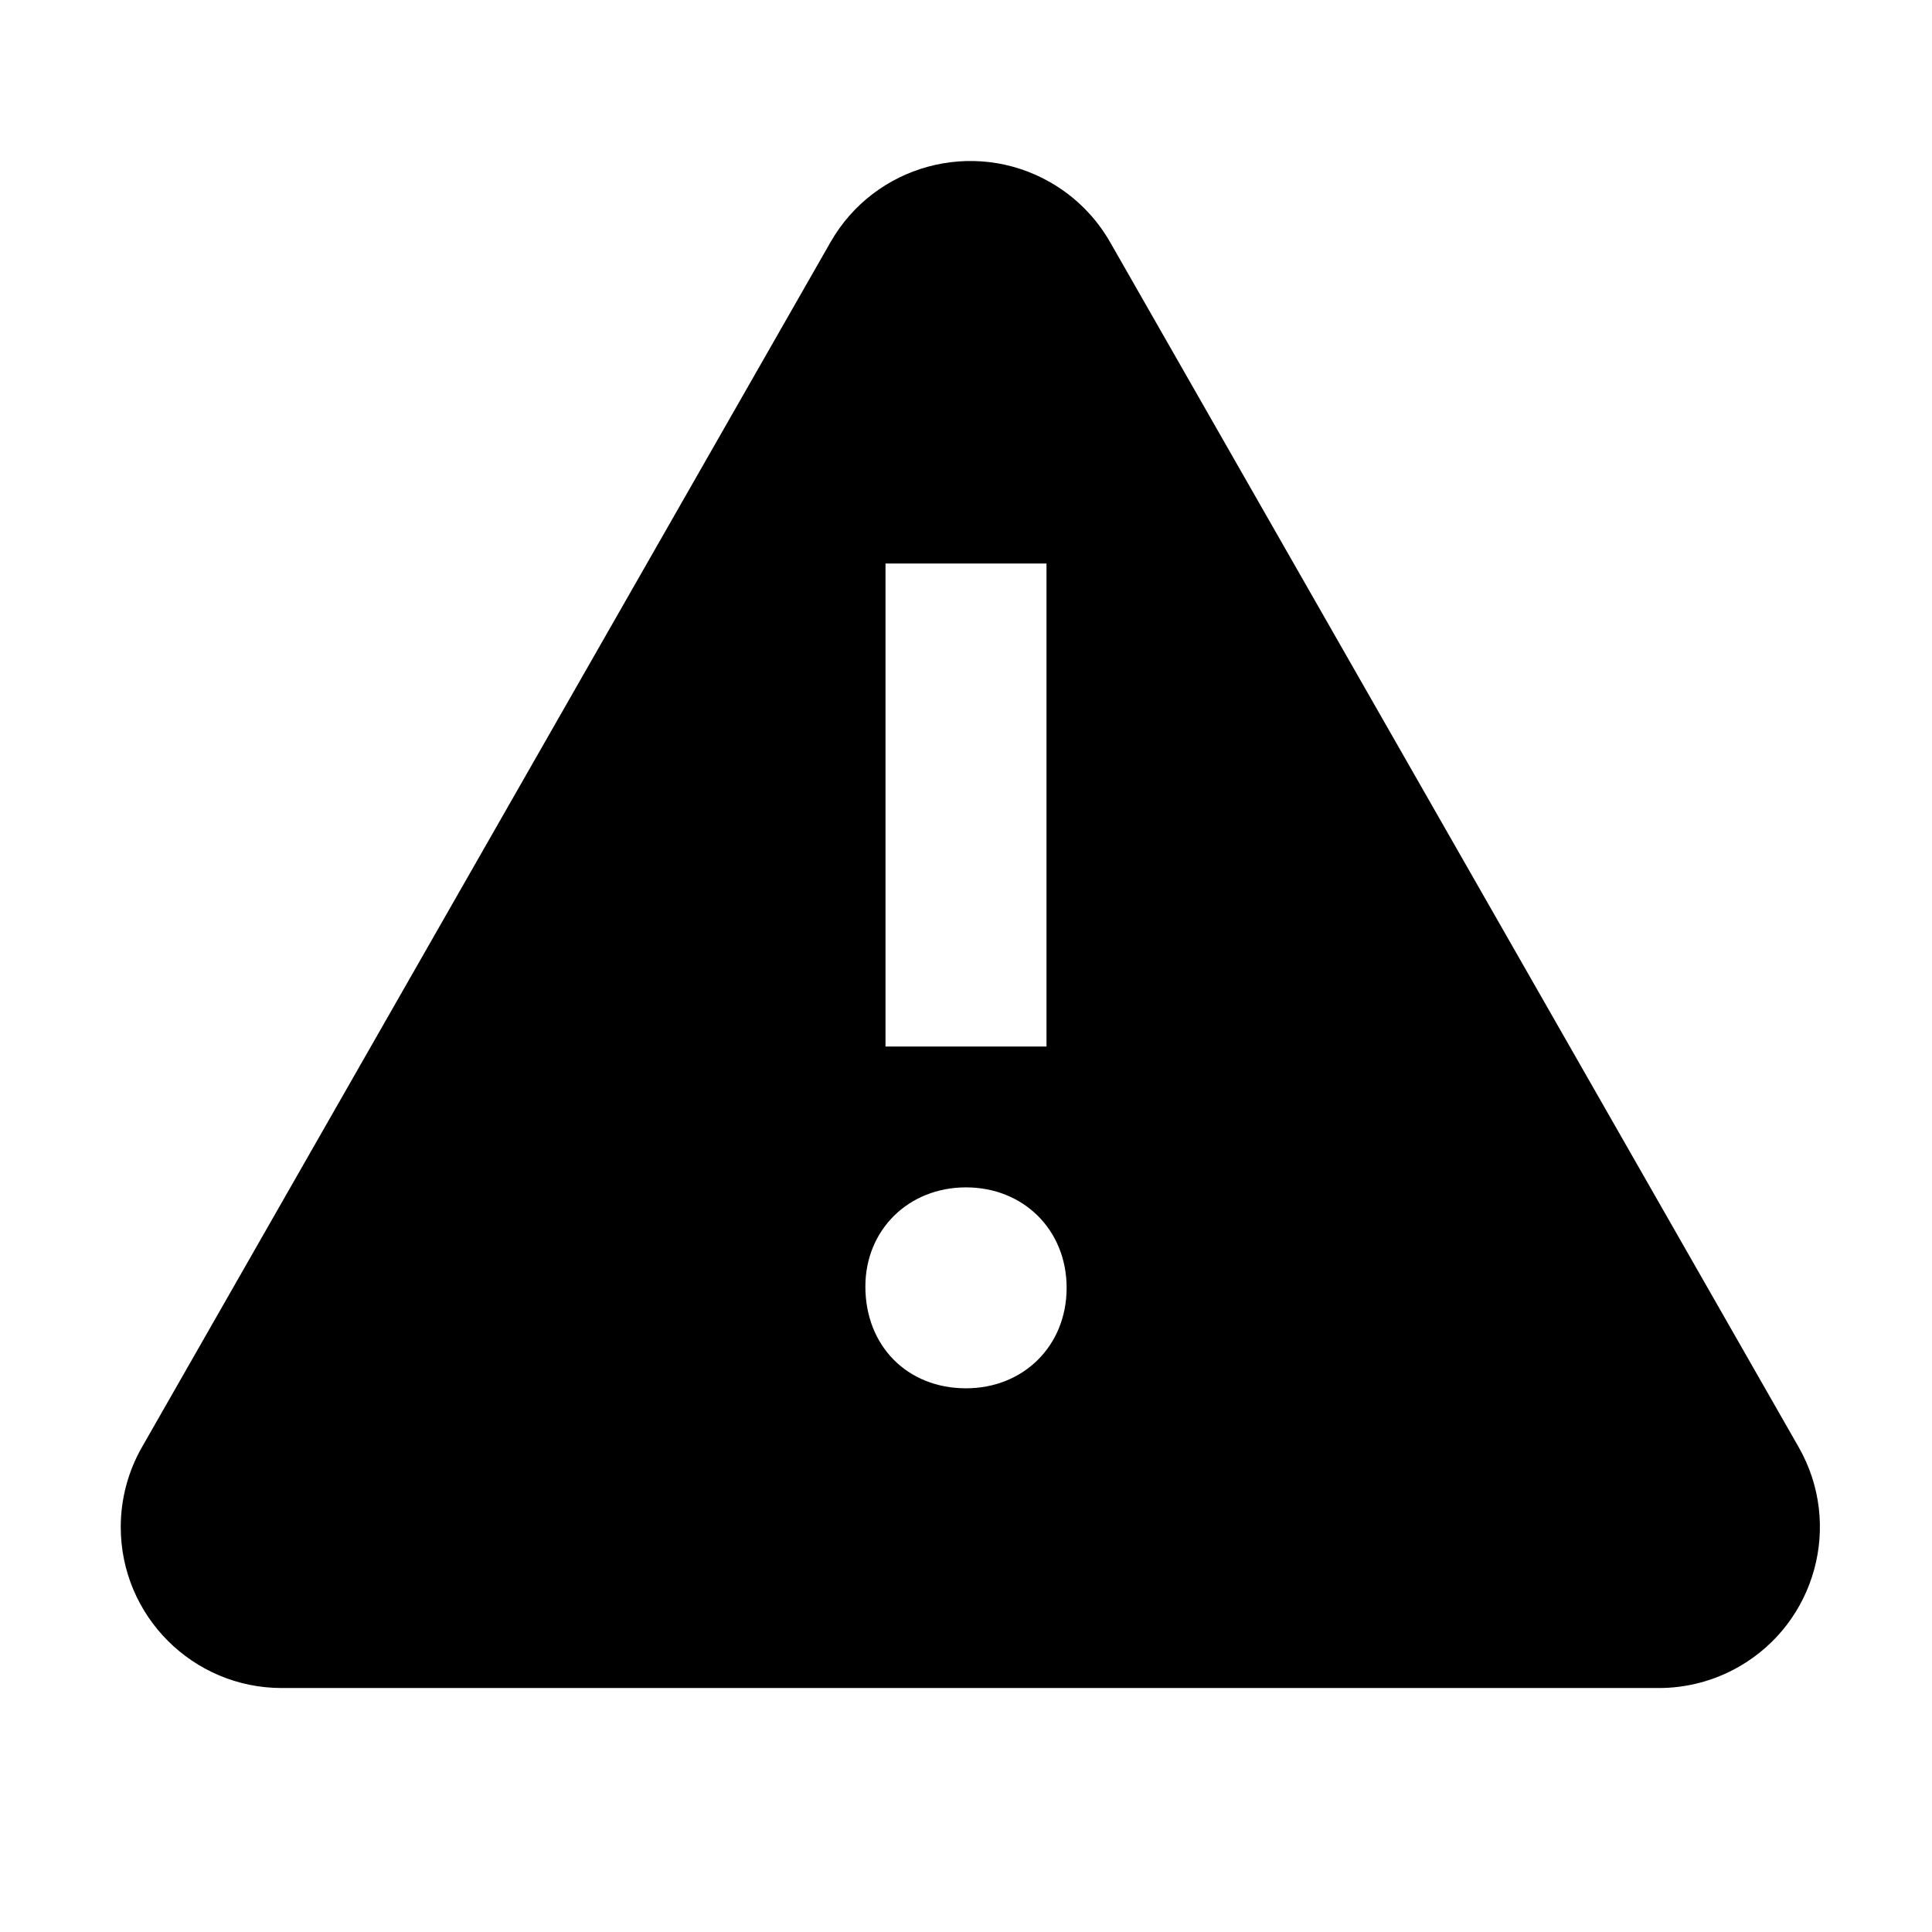
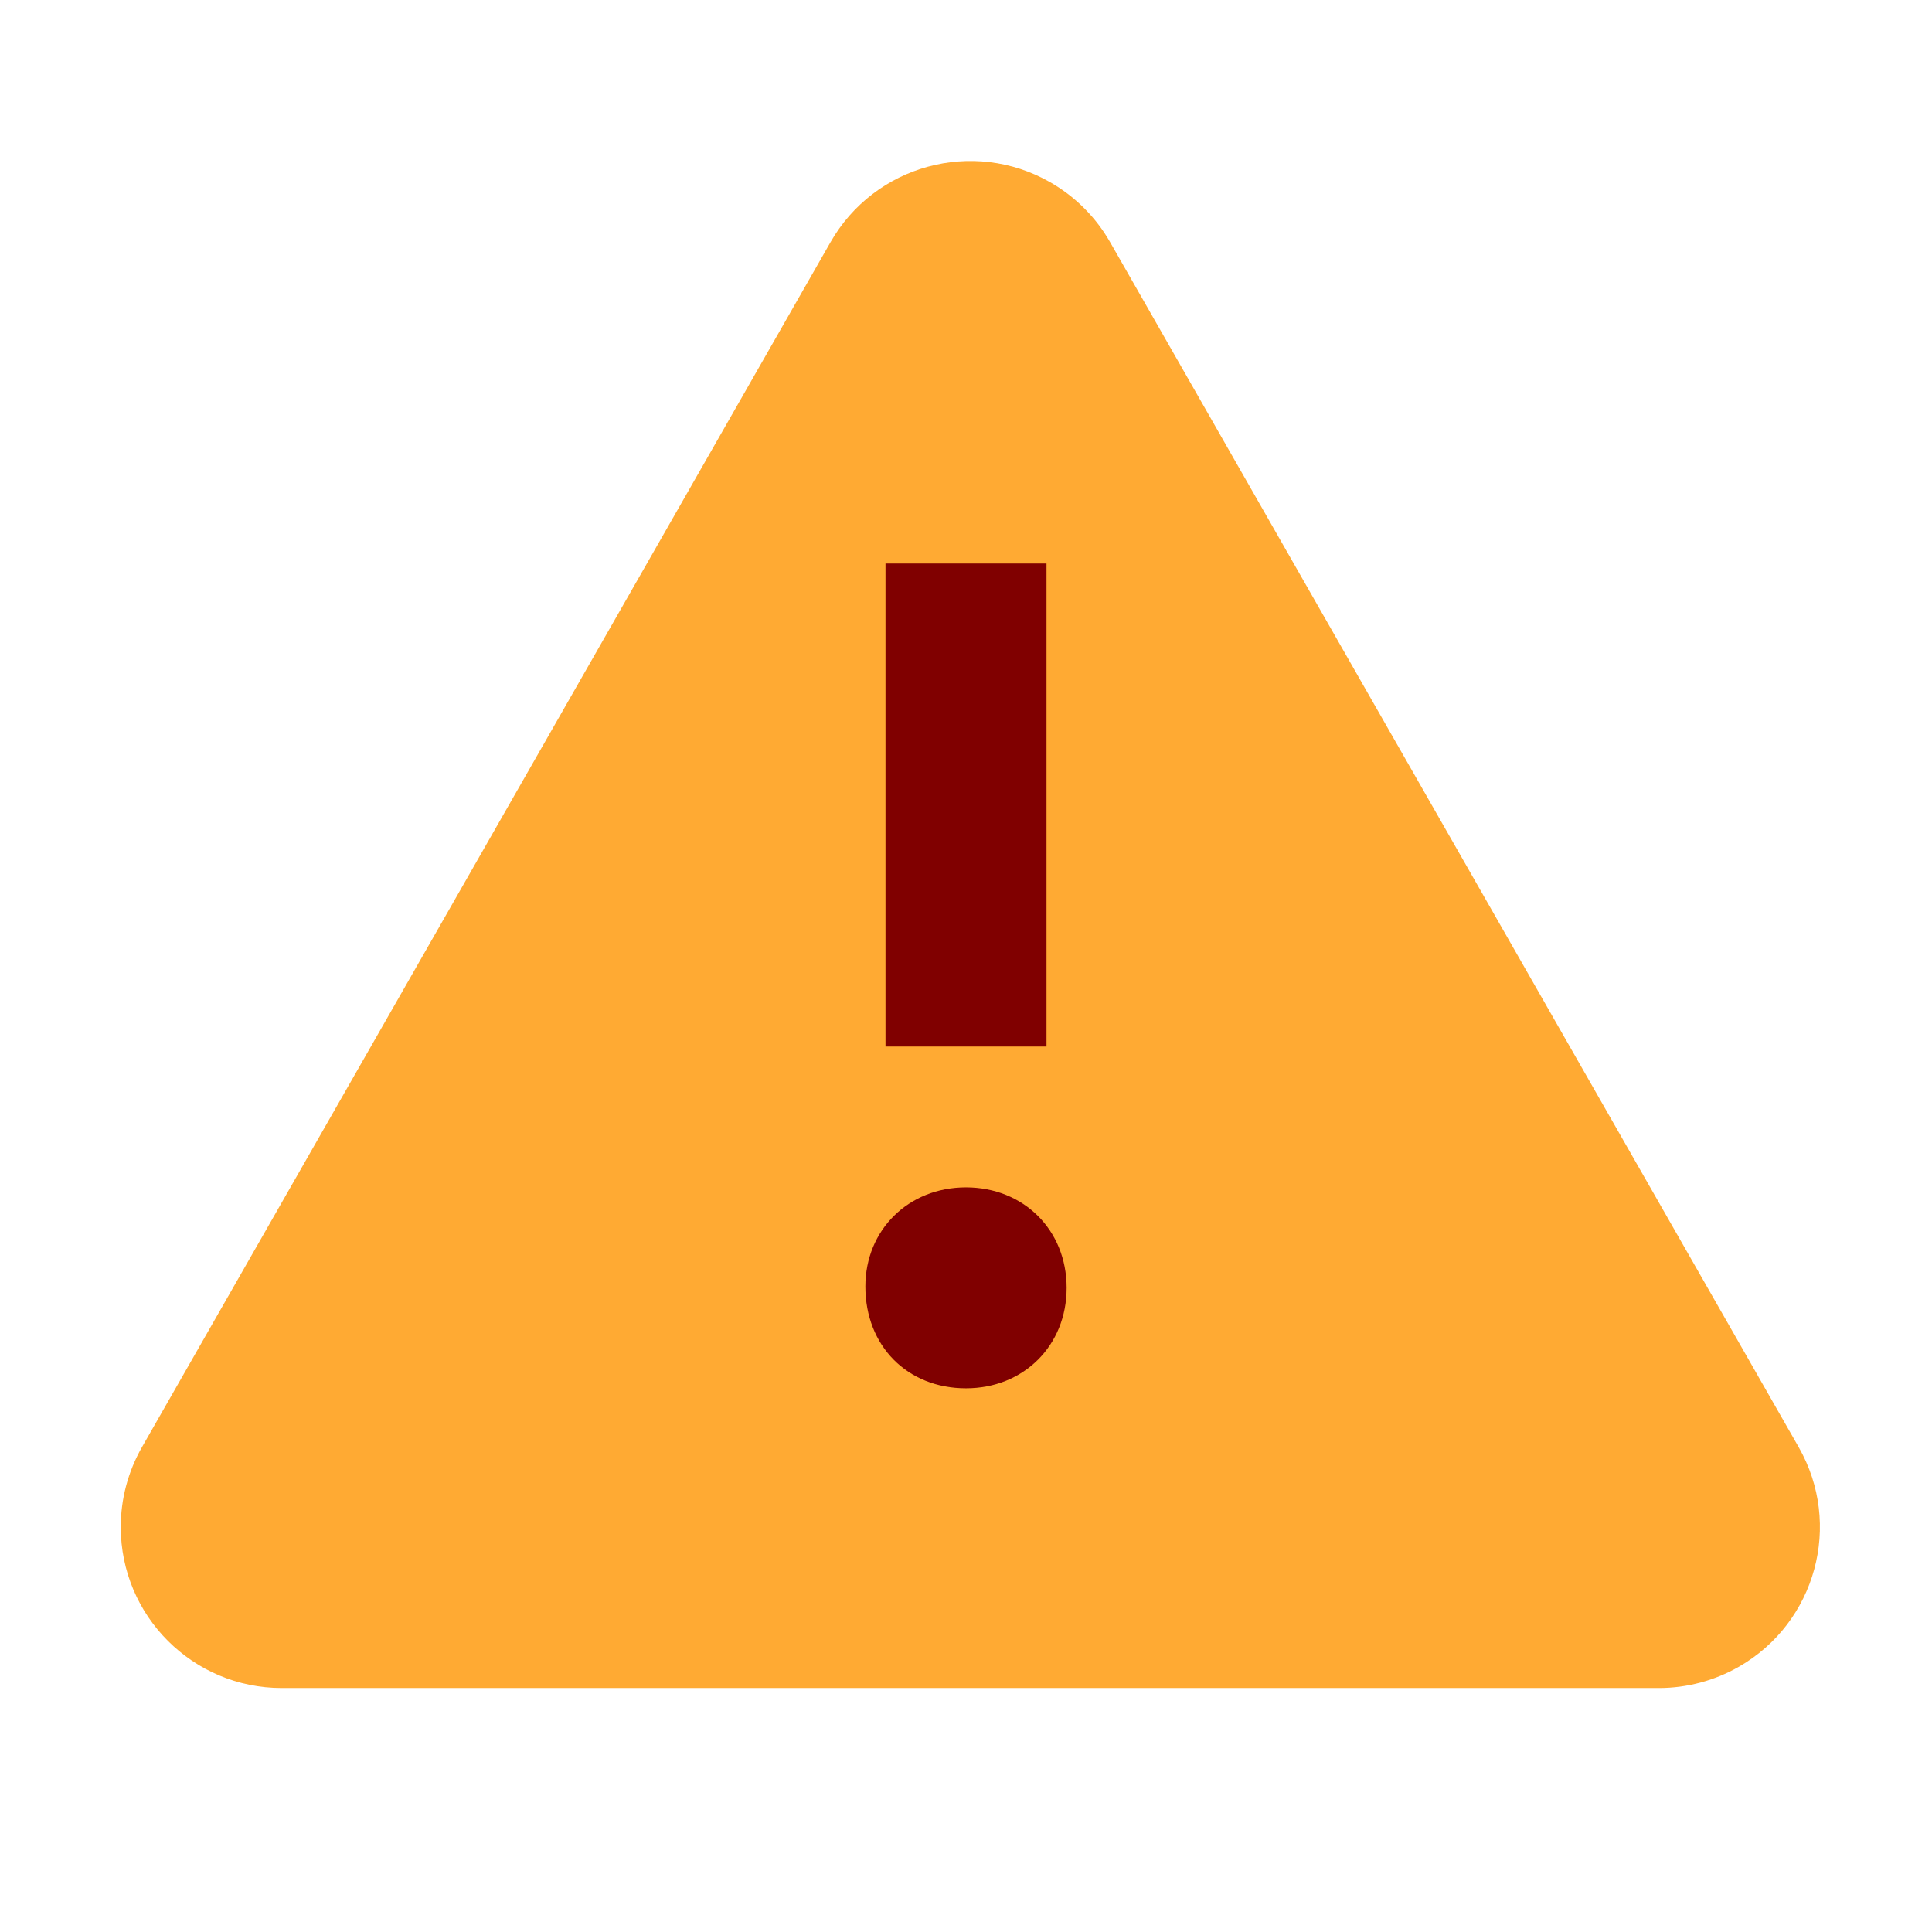
<svg xmlns="http://www.w3.org/2000/svg" version="1.1" width="800" height="800" viewBox="0 0 512 512">
-   <g stroke="none" stroke-width="1" fill="none" fill-rule="evenodd">
-     <g id="add" fill="#000000" transform="translate(32, 42.66667)">
-       <path d="M246.313,5.629c6.615,3.78,12.097,9.262,15.876,15.876l182.478,319.336c11.691,20.46,4.583,46.523,-15.876,58.214c-6.447,3.684,-13.744,5.622,-21.169,5.622l-364.955,0c-23.564,0,-42.667,-19.103,-42.667,-42.667c0,-7.425,1.938,-14.722,5.622,-21.169l182.477,-319.336c11.691,-20.459,37.755,-27.567,58.214,-15.876zm-22.313,266.371c-15.238,0,-26.667,11.264,-26.667,26.283c0,15.701,11.083,26.965,26.667,26.965c15.238,0,26.667,-11.264,26.667,-26.624c0,-15.36,-11.429,-26.624,-26.667,-26.624zm21.333,-165.333l-42.666,0l0,128l42.666,0l0,-128z" />
-     </g>
+   <g transform="translate(32,42.66667)">
+     <path fill="#ffaa33" stroke="none" d="M 246.313,5.629 C 252.928,9.409 258.41,14.891 262.189,21.505 L 444.667,340.841 C 456.358,361.301 449.25,387.364 428.791,399.055 422.344,402.739 415.047,404.677 407.622,404.677 H 42.667 C 19.103,404.677 -7.2e-5,385.574 -7.2e-5,362.01 -7.2e-5,354.585 1.938,347.288 5.622,340.841 L 188.099,21.505 C 199.79,1.046 225.854,-6.062 246.313,5.629 Z" />
+   </g>
+   <g transform="translate(32,42.66667)">
+     <path fill="#800000" stroke="none" d="M 224,272 C 208.762,272 197.333,283.264 197.333,298.283 197.333,313.984 208.416,325.248 224,325.248 239.238,325.248 250.667,313.984 250.667,298.624 250.667,283.264 239.238,272 224,272 Z M 245.333,106.667 H 202.667 V 234.667 H 245.333 Z" />
  </g>
</svg>
